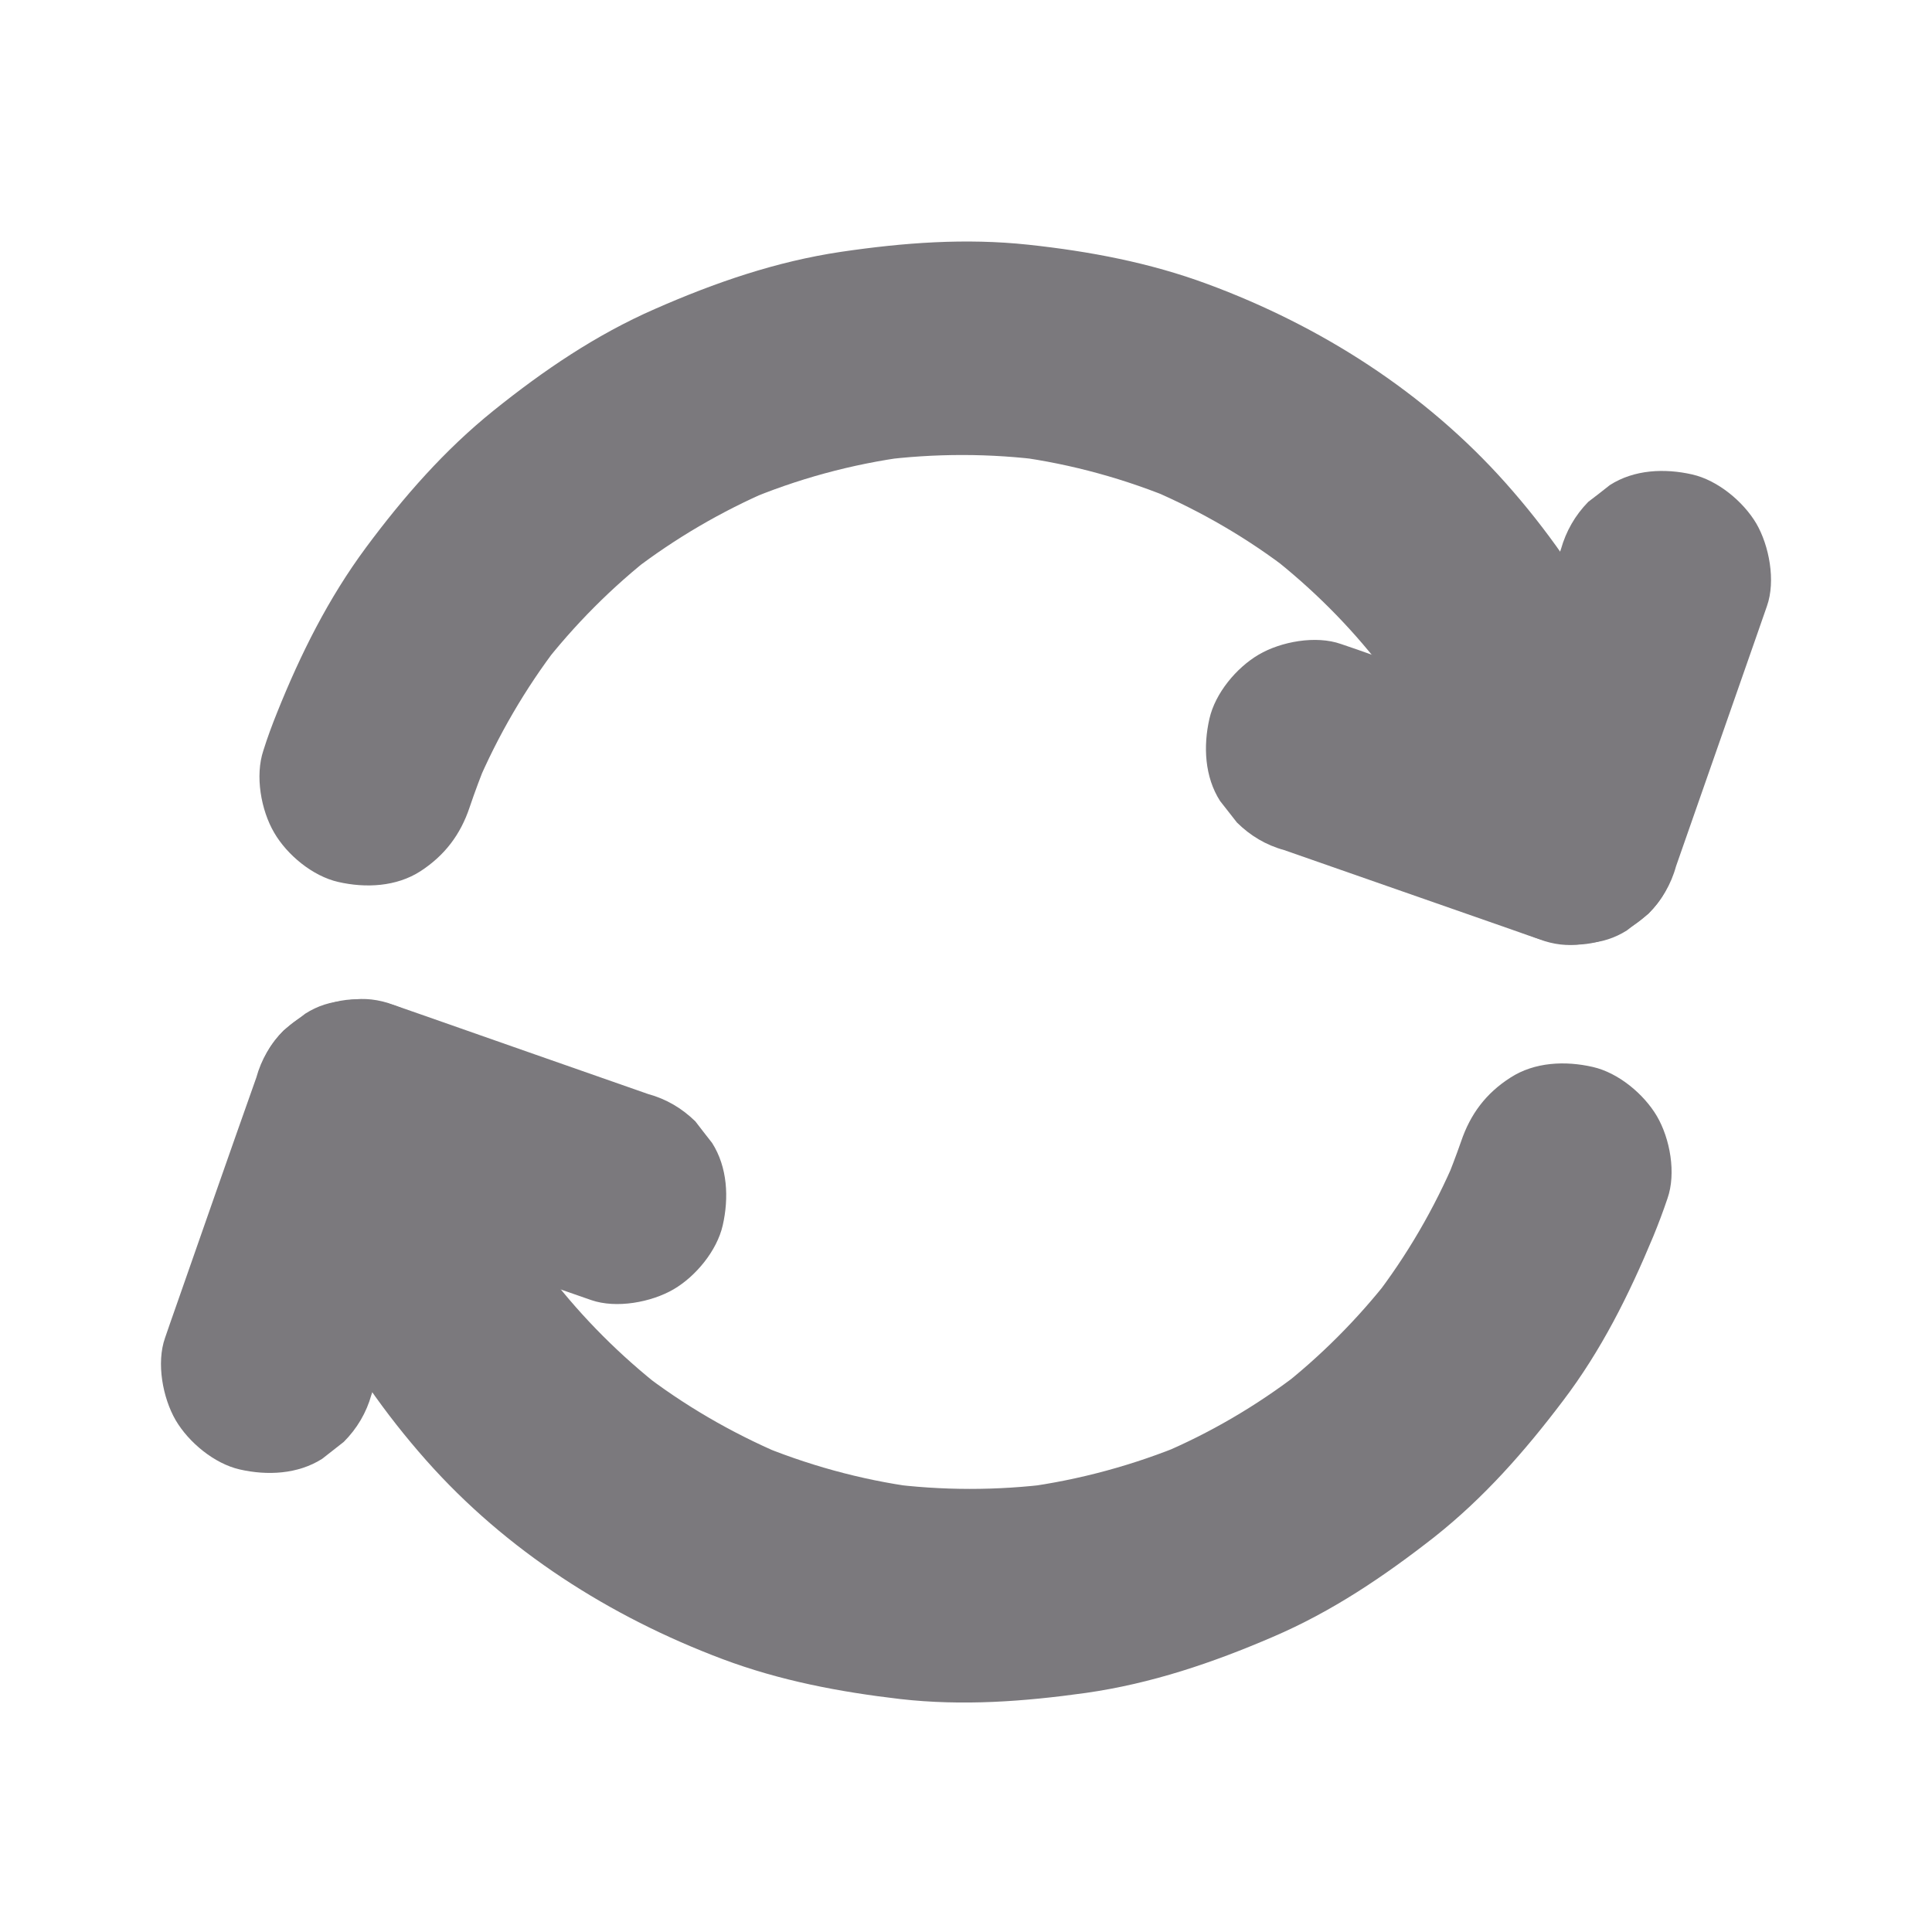
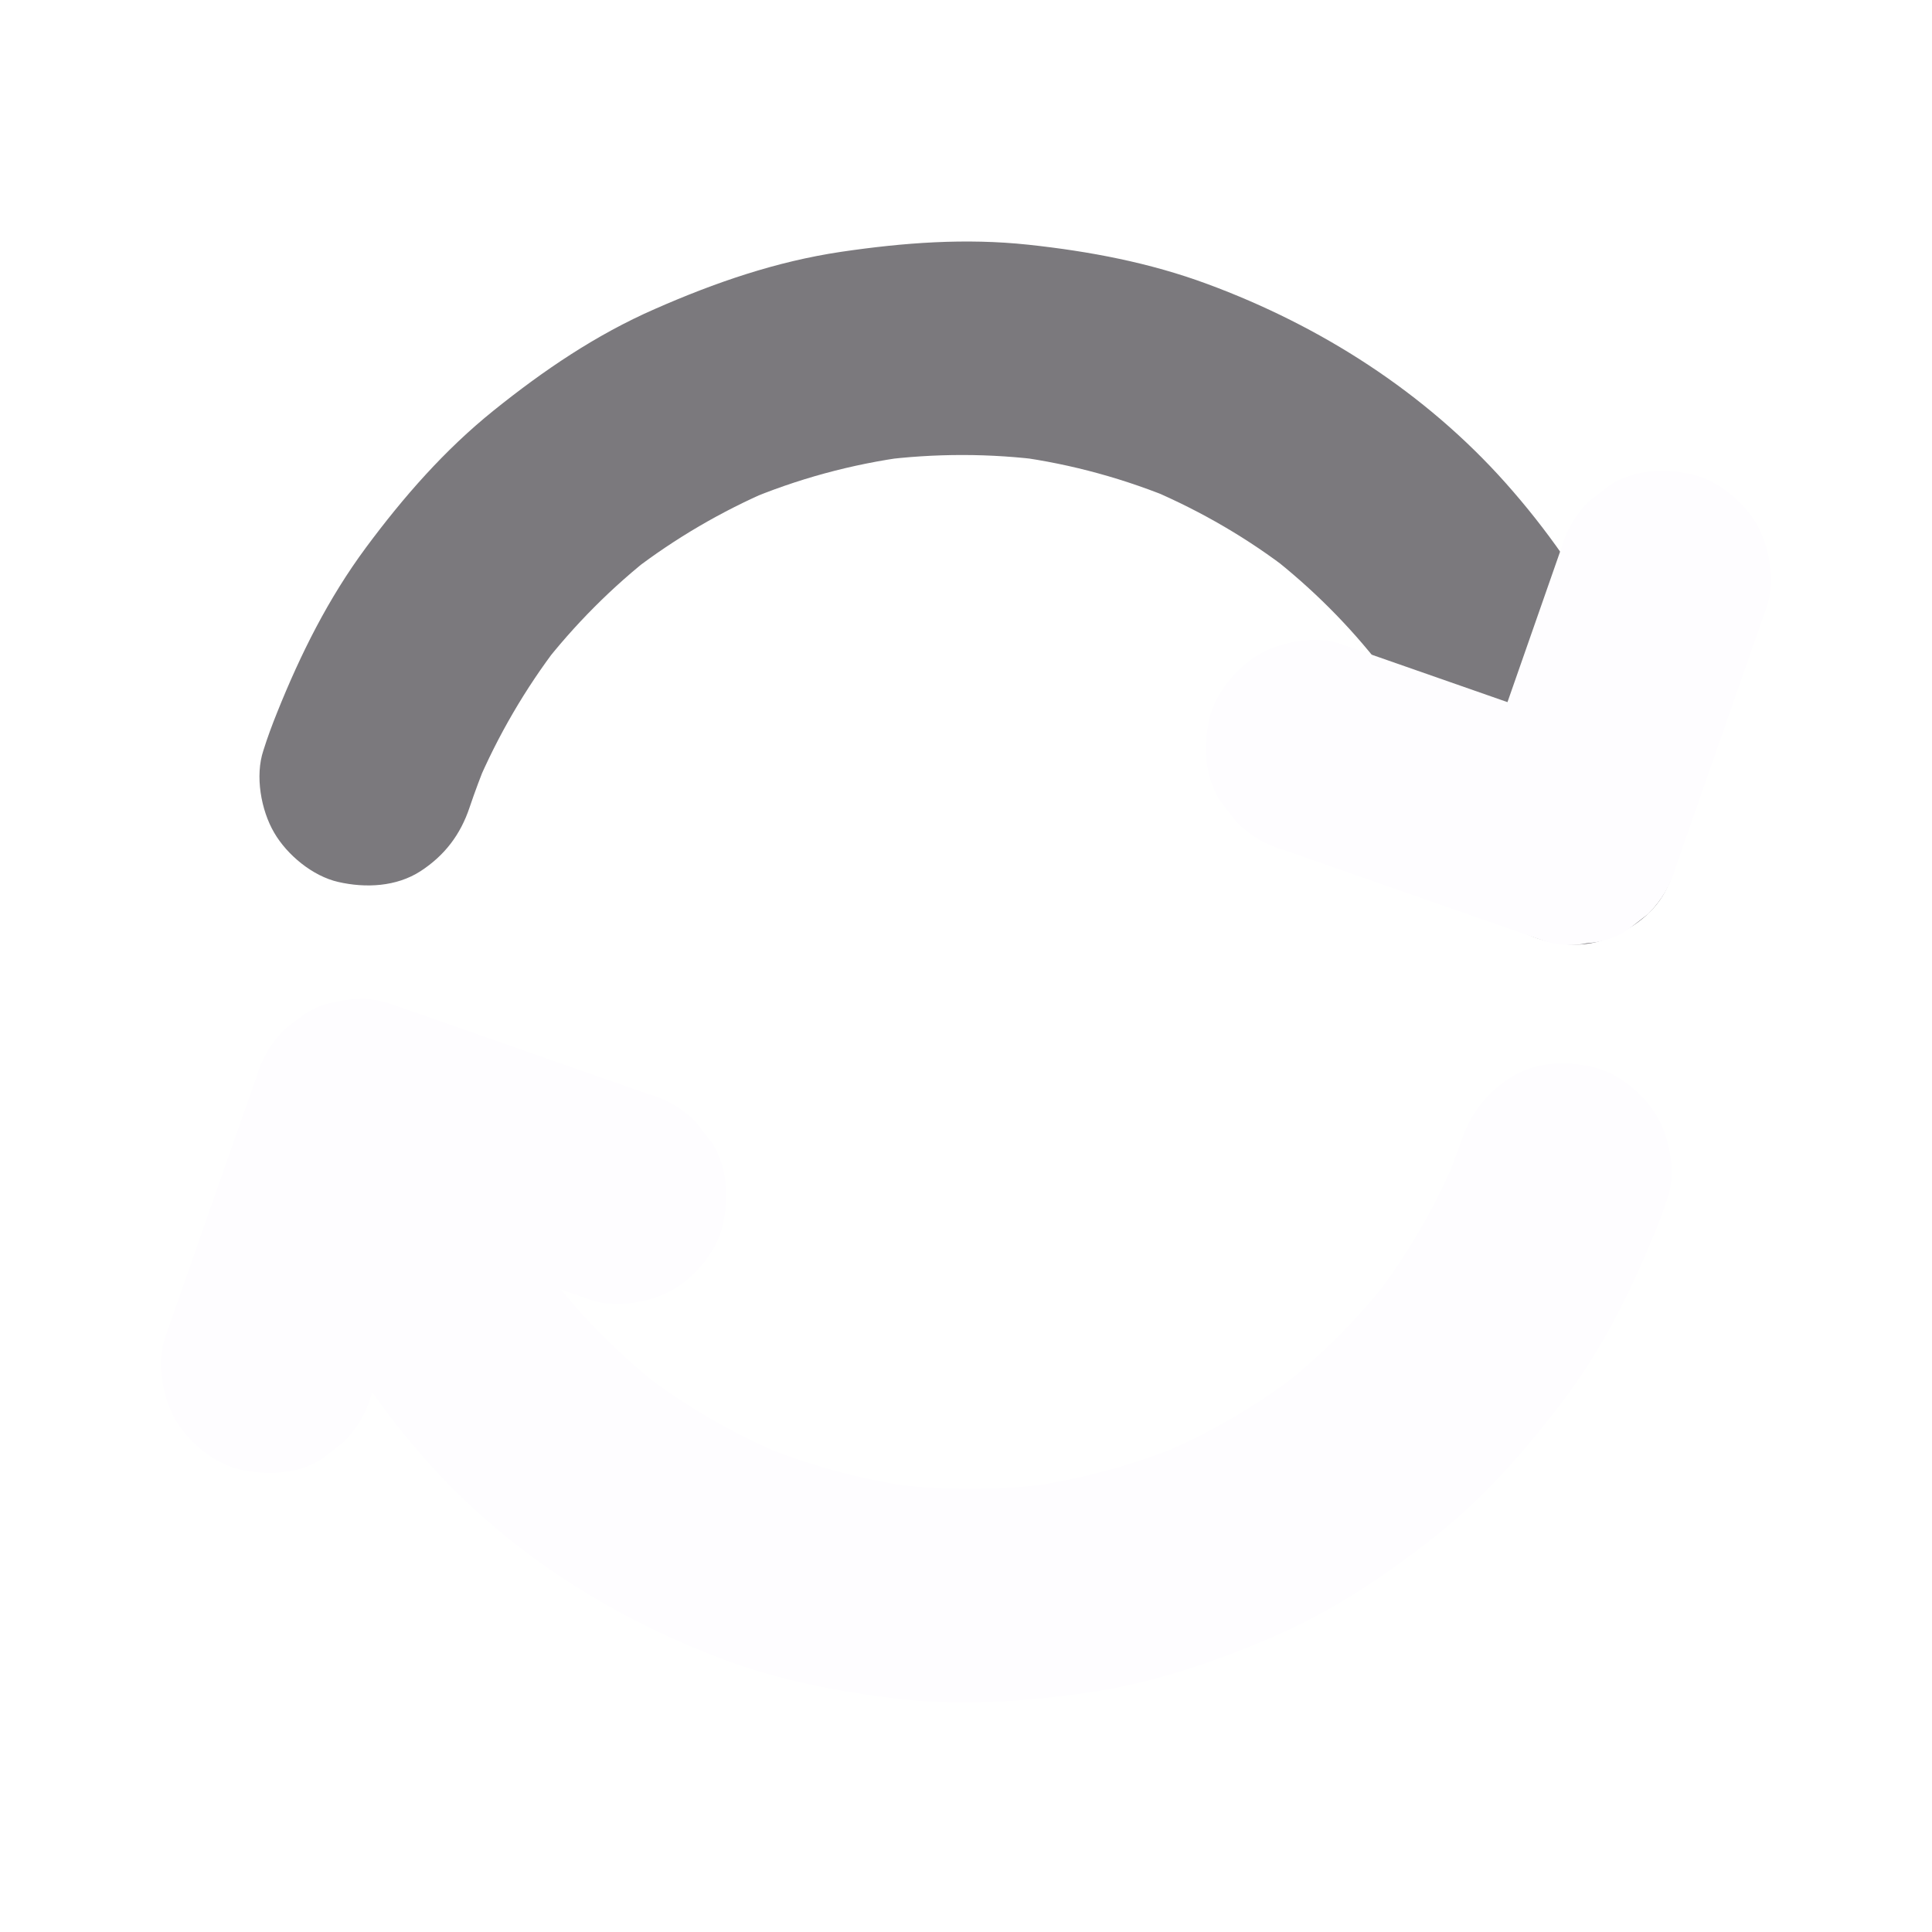
<svg xmlns="http://www.w3.org/2000/svg" width="12" height="12" viewBox="0 0 12 12" fill="none">
  <path d="M2.917 5.014C2.95 4.916 2.987 4.818 3.026 4.722C3.004 4.775 2.982 4.828 2.96 4.88C3.092 4.57 3.262 4.278 3.467 4.01C3.433 4.054 3.397 4.099 3.363 4.144C3.568 3.88 3.804 3.643 4.067 3.439C4.023 3.474 3.978 3.509 3.934 3.543C4.195 3.343 4.481 3.176 4.783 3.046C4.73 3.068 4.677 3.091 4.625 3.113C4.949 2.975 5.292 2.882 5.641 2.836C5.583 2.844 5.524 2.851 5.464 2.859C5.806 2.815 6.152 2.815 6.493 2.86C6.434 2.852 6.376 2.844 6.316 2.837C6.658 2.883 6.993 2.976 7.312 3.11C7.258 3.088 7.205 3.066 7.153 3.044C7.463 3.177 7.756 3.347 8.022 3.554C7.978 3.52 7.933 3.484 7.888 3.45C8.148 3.653 8.381 3.885 8.583 4.146C8.549 4.101 8.513 4.056 8.479 4.012C8.684 4.278 8.853 4.569 8.984 4.878C8.962 4.825 8.94 4.772 8.918 4.719C9.006 4.933 9.077 5.154 9.128 5.379C9.163 5.537 9.295 5.695 9.434 5.776C9.576 5.86 9.786 5.895 9.945 5.843C10.106 5.791 10.261 5.691 10.343 5.537C10.428 5.374 10.45 5.206 10.41 5.026C10.239 4.272 9.864 3.575 9.351 2.999C8.849 2.436 8.203 2.024 7.499 1.764C7.14 1.631 6.768 1.561 6.388 1.52C5.997 1.478 5.613 1.507 5.225 1.564C4.821 1.624 4.441 1.755 4.068 1.919C3.702 2.079 3.377 2.3 3.067 2.549C2.761 2.795 2.506 3.087 2.273 3.401C2.039 3.717 1.867 4.062 1.721 4.426C1.69 4.503 1.661 4.581 1.636 4.661C1.583 4.819 1.621 5.032 1.703 5.172C1.783 5.31 1.942 5.442 2.101 5.478C2.271 5.517 2.462 5.508 2.612 5.411C2.761 5.314 2.86 5.185 2.917 5.014L2.917 5.014Z" fill="#7B797D" />
-   <path d="M9.695 3.412C9.53 3.883 9.365 4.356 9.199 4.828C9.176 4.895 9.153 4.961 9.129 5.029C9.402 4.874 9.674 4.72 9.947 4.565C9.475 4.4 9.002 4.235 8.53 4.07C8.464 4.046 8.397 4.023 8.329 4C8.173 3.945 7.956 3.985 7.818 4.066C7.68 4.147 7.548 4.305 7.512 4.464C7.473 4.634 7.482 4.825 7.578 4.975C7.613 5.02 7.648 5.065 7.683 5.109C7.766 5.191 7.863 5.249 7.976 5.28C8.448 5.445 8.92 5.61 9.393 5.775C9.459 5.798 9.525 5.822 9.593 5.845C9.682 5.873 9.77 5.877 9.858 5.858C9.947 5.853 10.029 5.827 10.105 5.779C10.15 5.744 10.195 5.709 10.239 5.675C10.321 5.591 10.379 5.494 10.41 5.381C10.575 4.909 10.74 4.437 10.905 3.965C10.928 3.898 10.951 3.832 10.975 3.764C11.03 3.608 10.989 3.39 10.909 3.252C10.828 3.115 10.669 2.983 10.511 2.947C10.34 2.908 10.15 2.916 9.999 3.013C9.955 3.048 9.91 3.083 9.865 3.117C9.783 3.201 9.727 3.299 9.695 3.412L9.695 3.412Z" fill="#7B797D" />
-   <path d="M9.075 7.09C9.044 7.179 9.01 7.267 8.975 7.354C8.997 7.3 9.019 7.247 9.041 7.195C8.909 7.506 8.738 7.8 8.531 8.068C8.566 8.023 8.601 7.978 8.635 7.934C8.432 8.194 8.199 8.428 7.939 8.63C7.983 8.596 8.028 8.56 8.072 8.526C7.806 8.731 7.514 8.902 7.205 9.032C7.258 9.01 7.311 8.988 7.364 8.966C7.042 9.1 6.704 9.192 6.36 9.238C6.419 9.23 6.478 9.223 6.537 9.215C6.195 9.259 5.85 9.259 5.509 9.214C5.567 9.222 5.626 9.23 5.686 9.237C5.344 9.191 5.009 9.098 4.69 8.964C4.743 8.986 4.796 9.008 4.849 9.03C4.539 8.897 4.246 8.727 3.979 8.52C4.024 8.554 4.069 8.59 4.113 8.624C3.854 8.421 3.621 8.189 3.419 7.928C3.453 7.973 3.489 8.018 3.523 8.062C3.318 7.796 3.148 7.505 3.018 7.196C3.04 7.249 3.062 7.302 3.084 7.355C2.996 7.141 2.925 6.92 2.874 6.695C2.838 6.537 2.706 6.379 2.568 6.298C2.425 6.214 2.216 6.179 2.056 6.231C1.896 6.283 1.741 6.383 1.659 6.537C1.573 6.7 1.551 6.868 1.592 7.048C1.763 7.801 2.136 8.493 2.646 9.069C3.144 9.632 3.789 10.042 4.488 10.305C4.845 10.439 5.214 10.509 5.591 10.553C5.978 10.597 6.359 10.569 6.745 10.515C7.151 10.457 7.53 10.329 7.906 10.167C8.273 10.01 8.597 9.791 8.91 9.546C9.218 9.302 9.471 9.014 9.707 8.702C9.946 8.388 10.118 8.042 10.269 7.679C10.301 7.601 10.33 7.524 10.357 7.444C10.412 7.287 10.373 7.072 10.291 6.932C10.21 6.795 10.052 6.663 9.893 6.627C9.723 6.588 9.532 6.596 9.382 6.693C9.23 6.79 9.133 6.919 9.075 7.09L9.075 7.09Z" fill="#7B797D" />
-   <path d="M2.307 8.663C2.471 8.191 2.637 7.718 2.802 7.246C2.825 7.18 2.848 7.113 2.872 7.045C2.599 7.2 2.327 7.355 2.055 7.51C2.526 7.674 2.999 7.84 3.471 8.005C3.538 8.028 3.604 8.051 3.672 8.075C3.828 8.129 4.045 8.089 4.184 8.008C4.321 7.928 4.453 7.769 4.489 7.611C4.528 7.44 4.519 7.25 4.423 7.099C4.388 7.055 4.353 7.009 4.319 6.965C4.235 6.883 4.138 6.826 4.025 6.795C3.554 6.63 3.081 6.465 2.609 6.299C2.542 6.276 2.476 6.253 2.408 6.229C2.319 6.202 2.231 6.197 2.143 6.217C2.055 6.221 1.973 6.247 1.896 6.296C1.852 6.33 1.806 6.366 1.762 6.4C1.68 6.483 1.623 6.581 1.592 6.693C1.425 7.164 1.26 7.637 1.095 8.109C1.072 8.175 1.048 8.242 1.025 8.31C0.97 8.466 1.011 8.683 1.091 8.821C1.172 8.959 1.331 9.091 1.489 9.127C1.66 9.166 1.85 9.157 2.001 9.061C2.045 9.026 2.09 8.991 2.135 8.956C2.218 8.873 2.276 8.774 2.307 8.663L2.307 8.663Z" fill="#7B797D" />
+   <path d="M9.695 3.412C9.53 3.883 9.365 4.356 9.2 4.828C9.176 4.895 9.153 4.961 9.13 5.029C9.402 4.874 9.674 4.72 9.947 4.565C9.475 4.4 9.002 4.235 8.53 4.07C8.464 4.046 8.397 4.023 8.329 4C8.174 3.945 7.956 3.985 7.818 4.066C7.68 4.147 7.548 4.305 7.512 4.464C7.473 4.634 7.482 4.825 7.579 4.975C7.613 5.02 7.649 5.065 7.683 5.109C7.766 5.191 7.863 5.249 7.976 5.28C8.448 5.445 8.92 5.61 9.393 5.775C9.459 5.798 9.526 5.822 9.593 5.845C9.682 5.873 9.771 5.877 9.858 5.858C9.947 5.853 10.029 5.827 10.105 5.779C10.15 5.744 10.195 5.709 10.239 5.675C10.321 5.591 10.379 5.494 10.41 5.381C10.575 4.909 10.74 4.437 10.905 3.965C10.928 3.898 10.952 3.832 10.975 3.764C11.03 3.608 10.989 3.39 10.909 3.252C10.828 3.115 10.669 2.983 10.511 2.947C10.34 2.908 10.15 2.916 9.999 3.013C9.955 3.048 9.91 3.083 9.865 3.117C9.783 3.201 9.727 3.299 9.695 3.412L9.695 3.412Z" fill="#FEFDFF" />
+   <path d="M9.075 7.09C9.044 7.179 9.01 7.267 8.975 7.354C8.997 7.3 9.019 7.247 9.041 7.195C8.909 7.506 8.738 7.8 8.531 8.068C8.566 8.023 8.601 7.978 8.635 7.934C8.432 8.194 8.199 8.428 7.939 8.63C7.983 8.596 8.028 8.56 8.072 8.526C7.806 8.731 7.514 8.902 7.205 9.032C7.258 9.01 7.311 8.988 7.364 8.966C7.042 9.1 6.704 9.192 6.36 9.238C6.419 9.23 6.478 9.223 6.537 9.215C6.195 9.259 5.85 9.259 5.509 9.214C5.567 9.222 5.626 9.23 5.686 9.237C5.344 9.191 5.009 9.098 4.69 8.964C4.743 8.986 4.796 9.008 4.849 9.03C4.539 8.897 4.246 8.727 3.979 8.52C4.024 8.554 4.069 8.59 4.113 8.624C3.854 8.421 3.621 8.189 3.419 7.928C3.453 7.973 3.489 8.018 3.523 8.062C3.318 7.796 3.148 7.505 3.018 7.196C3.04 7.249 3.062 7.302 3.084 7.355C2.996 7.141 2.925 6.92 2.874 6.695C2.838 6.537 2.706 6.379 2.568 6.298C2.425 6.214 2.216 6.179 2.056 6.231C1.896 6.283 1.741 6.383 1.659 6.537C1.573 6.7 1.551 6.868 1.592 7.048C1.763 7.801 2.136 8.493 2.646 9.069C3.144 9.632 3.789 10.042 4.488 10.305C4.845 10.439 5.214 10.509 5.591 10.553C5.978 10.597 6.359 10.569 6.745 10.515C7.151 10.457 7.53 10.329 7.906 10.167C8.273 10.01 8.597 9.791 8.91 9.546C9.218 9.302 9.471 9.014 9.707 8.702C9.946 8.388 10.118 8.042 10.269 7.679C10.301 7.601 10.33 7.524 10.357 7.444C10.412 7.287 10.373 7.072 10.291 6.932C10.21 6.795 10.052 6.663 9.893 6.627C9.723 6.588 9.532 6.596 9.382 6.693C9.23 6.79 9.133 6.919 9.075 7.09L9.075 7.09Z" fill="#FEFDFF" />
+   <path d="M2.307 8.663C2.471 8.191 2.637 7.718 2.802 7.246C2.825 7.18 2.848 7.113 2.872 7.045C2.599 7.2 2.327 7.355 2.055 7.51C2.526 7.674 2.999 7.84 3.471 8.005C3.538 8.028 3.604 8.051 3.672 8.075C3.828 8.129 4.045 8.089 4.184 8.008C4.321 7.928 4.453 7.769 4.489 7.611C4.528 7.44 4.519 7.25 4.423 7.099C4.388 7.055 4.353 7.009 4.319 6.965C4.235 6.883 4.138 6.826 4.025 6.795C3.554 6.63 3.081 6.465 2.609 6.299C2.542 6.276 2.476 6.253 2.408 6.229C2.319 6.202 2.231 6.197 2.143 6.217C2.055 6.221 1.973 6.247 1.896 6.296C1.852 6.33 1.806 6.366 1.762 6.4C1.68 6.483 1.623 6.581 1.592 6.693C1.425 7.164 1.26 7.637 1.095 8.109C1.072 8.175 1.048 8.242 1.025 8.31C0.97 8.466 1.011 8.683 1.091 8.821C1.172 8.959 1.331 9.091 1.489 9.127C1.66 9.166 1.85 9.157 2.001 9.061C2.045 9.026 2.09 8.991 2.135 8.956C2.218 8.873 2.276 8.774 2.307 8.663L2.307 8.663Z" fill="#FEFDFF" />
</svg>
